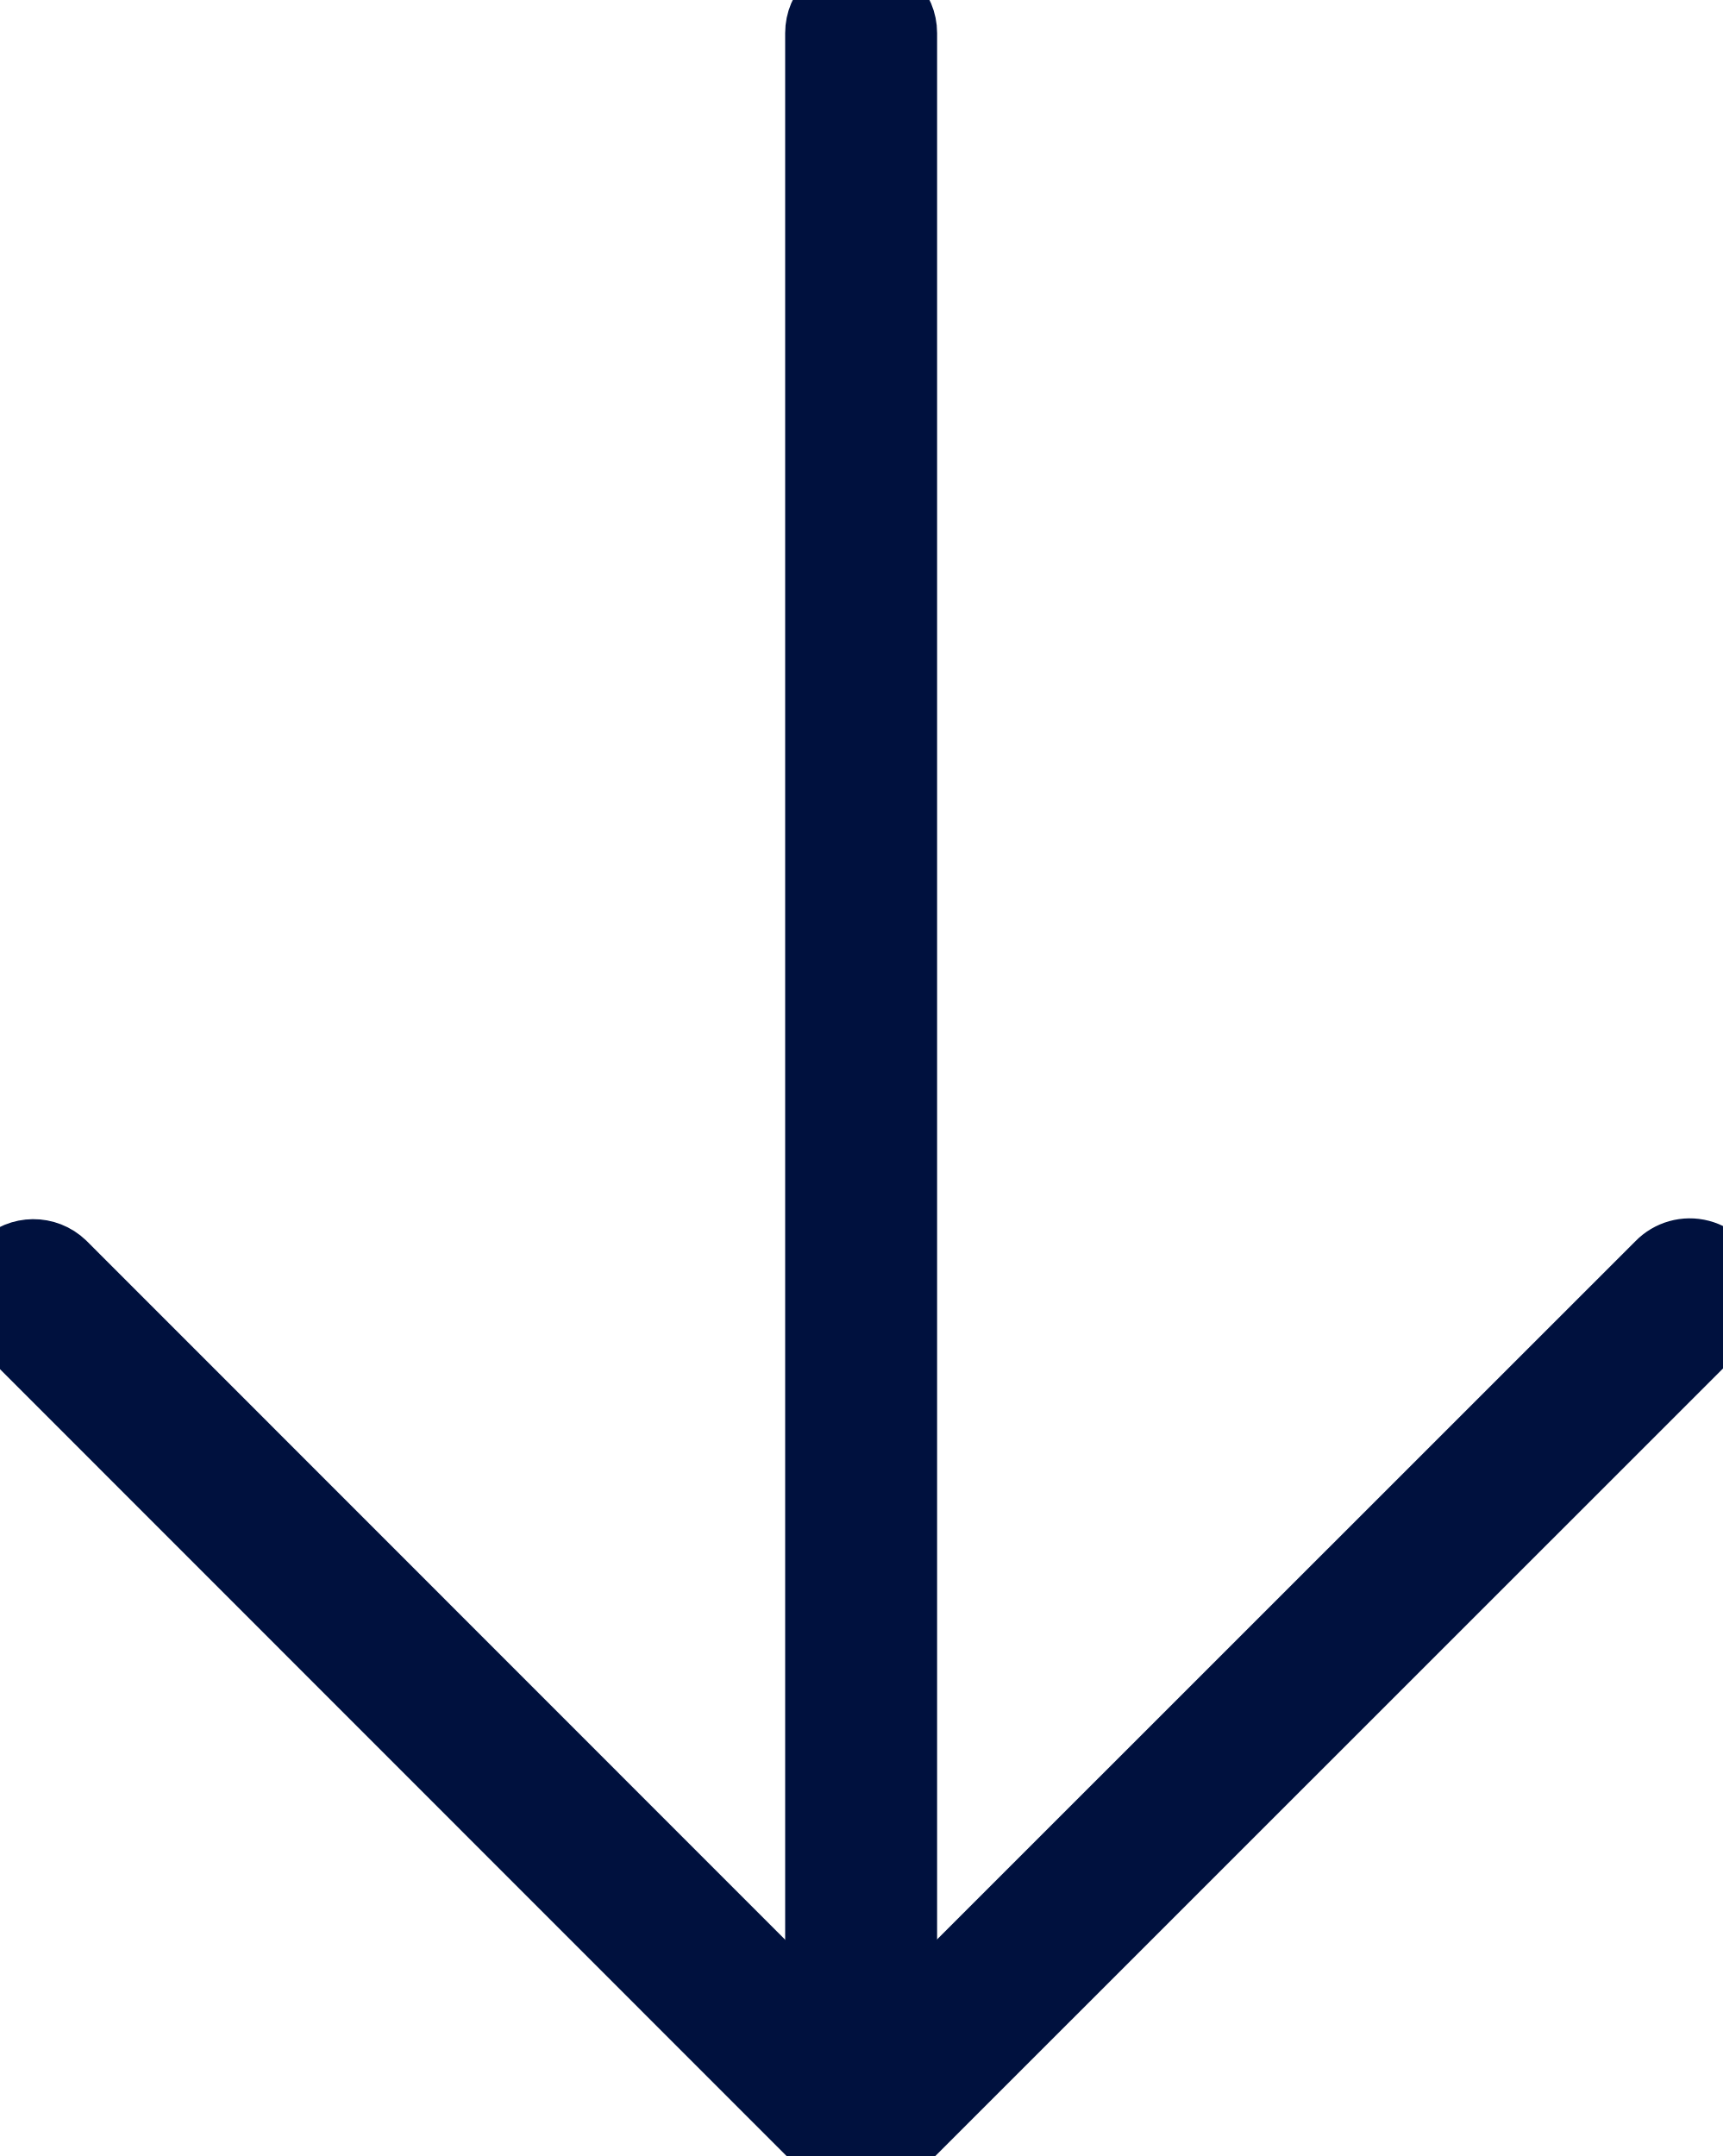
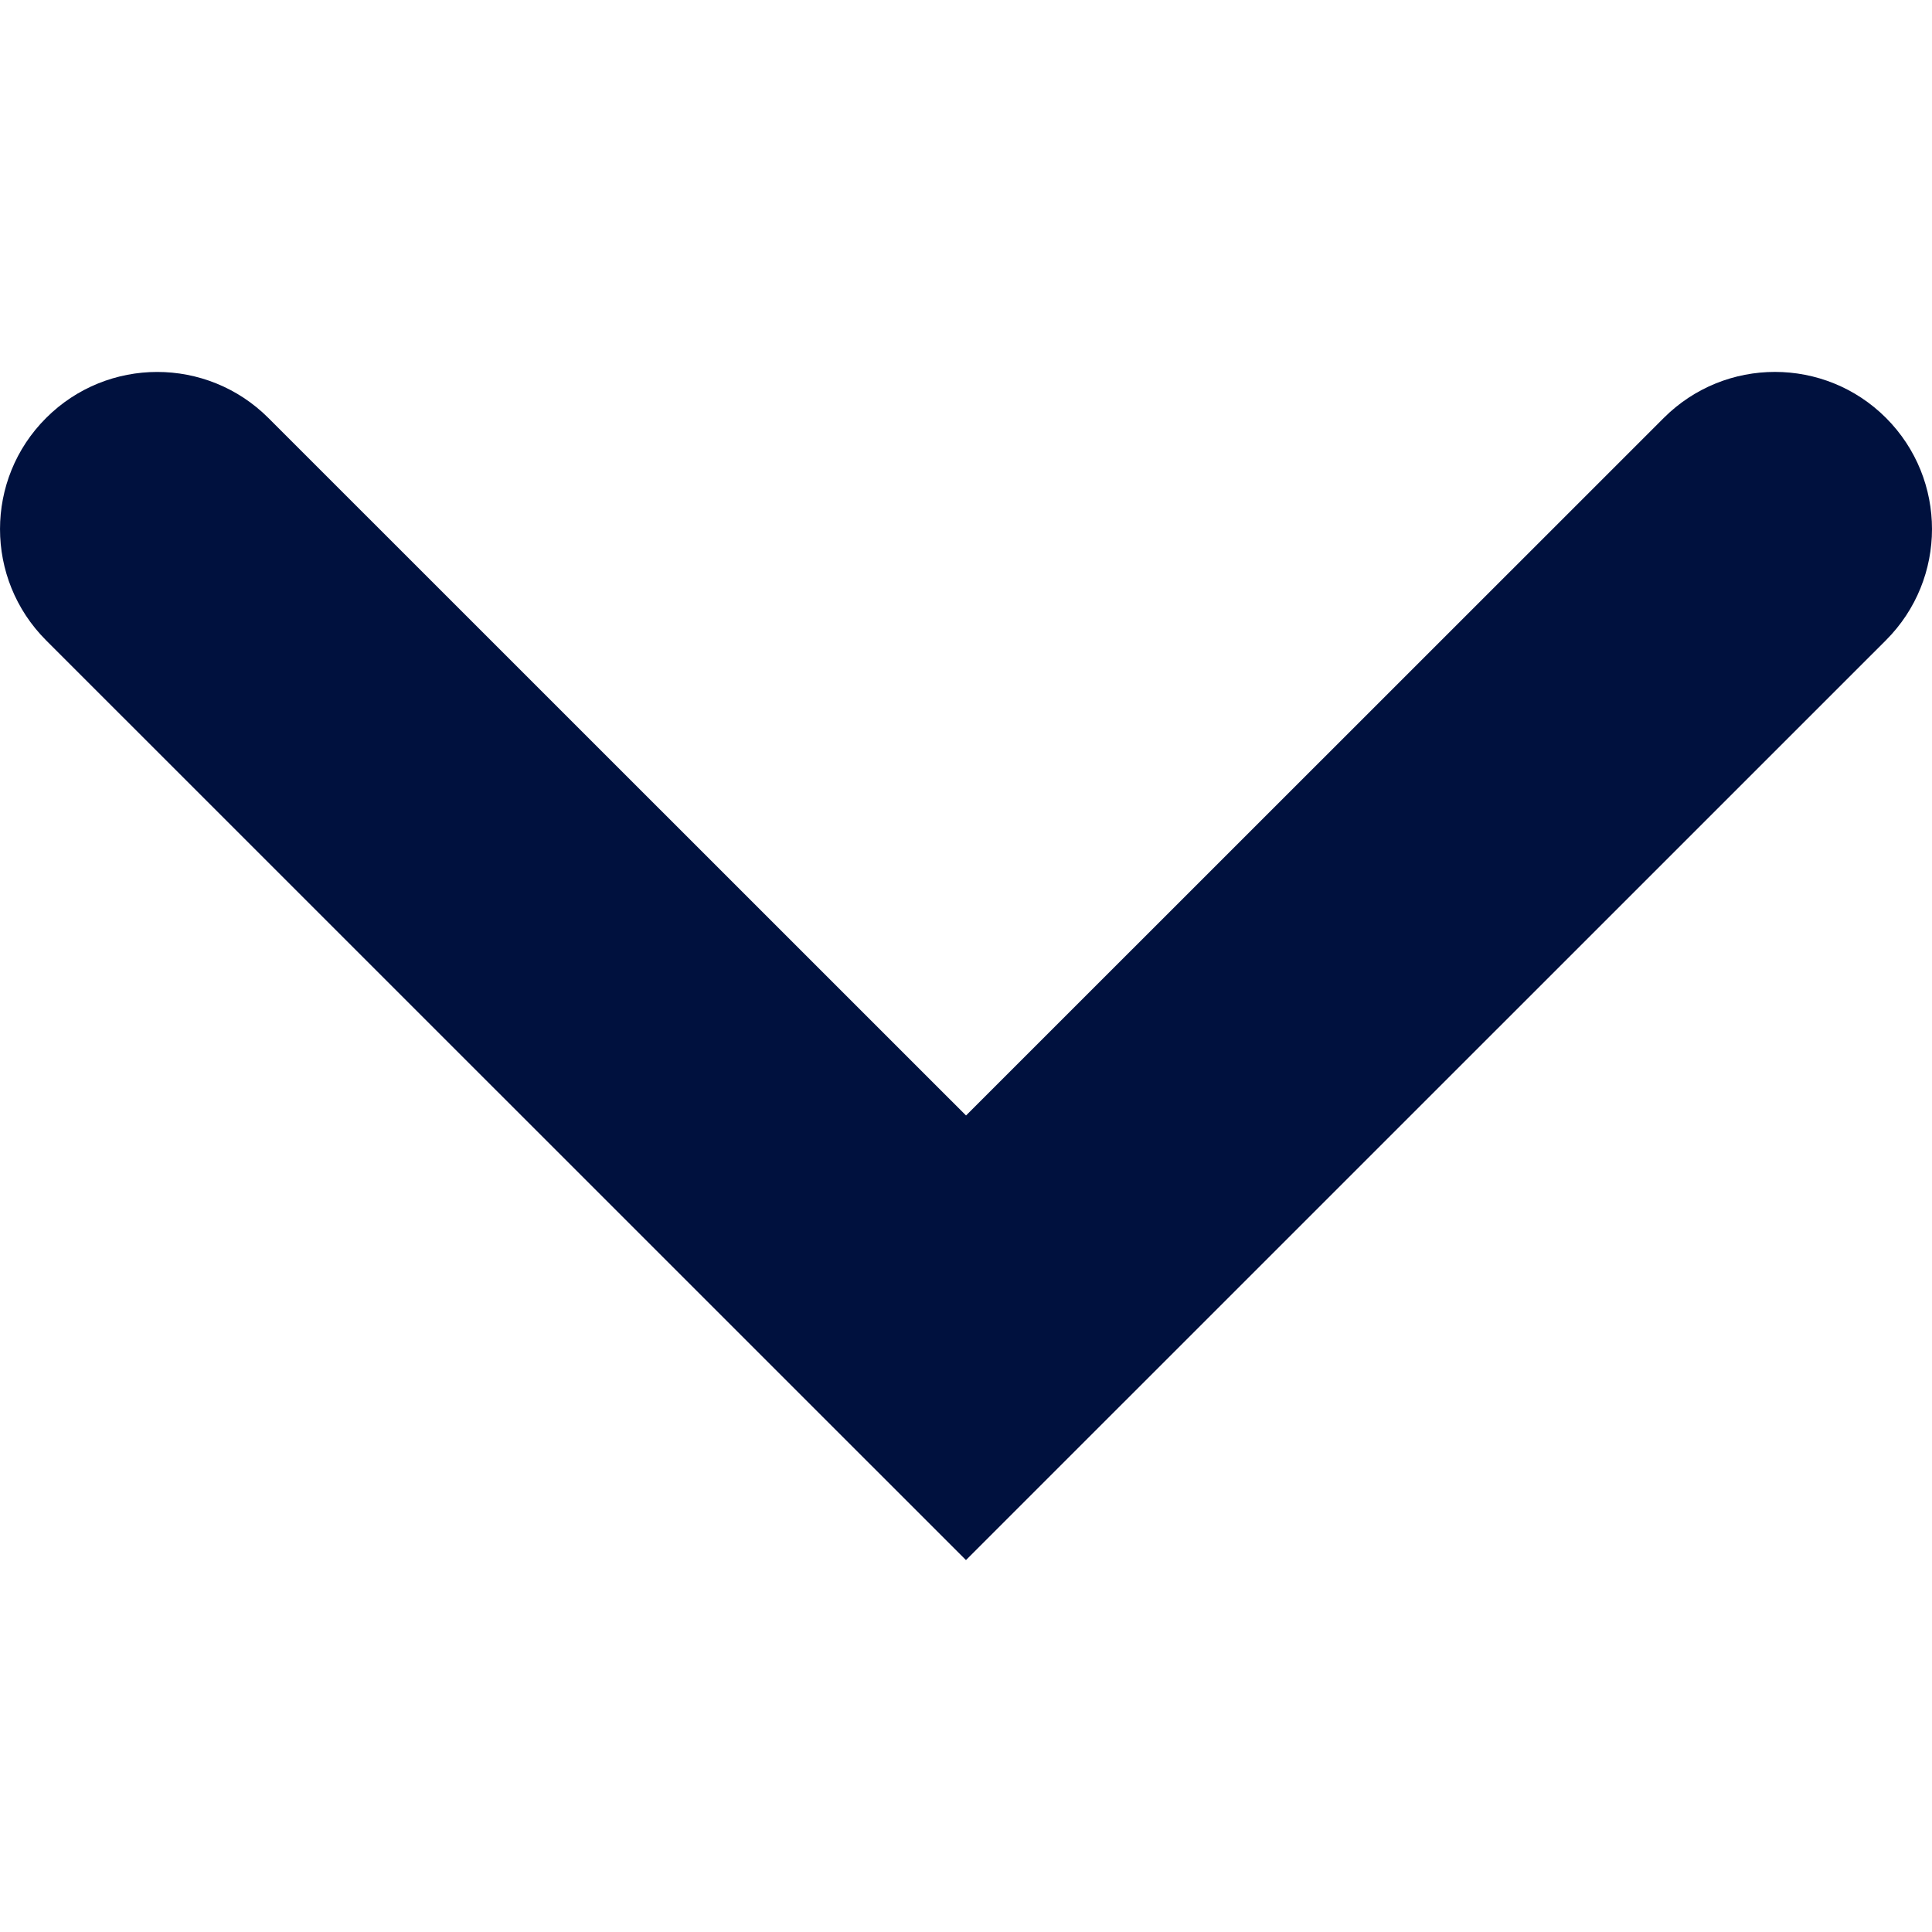
- <svg xmlns="http://www.w3.org/2000/svg" width="26.07" height="32.634" viewBox="0 0 26.07 32.634">
-   <g id="download" transform="translate(-3.282)" stroke="#00113e" stroke-width="1.3" stroke-linejoin="round" stroke-linecap="round">
-     <path id="Path_1" data-name="Path 1" d="M16.317,32.634a.5.5,0,0,1-.5-.5V.5a.5.5,0,0,1,1,0V32.134A.5.5,0,0,1,16.317,32.634Z" fill="#00113e" />
-     <path id="Path_2" data-name="Path 2" d="M16.315,32.634h0a.5.5,0,0,1-.354-.146L3.428,19.951a.5.5,0,0,1,.707-.707L16.314,31.427,28.5,19.244a.5.5,0,1,1,.707.707L16.668,32.487A.5.5,0,0,1,16.315,32.634Z" fill="#00113e" />
-   </g>
+ <svg xmlns="http://www.w3.org/2000/svg" fill="#00113e" version="1.1" width="32" height="32" viewBox="0 0 30.727 30.727">
+   <path d="M29.994,10.183L15.363,24.812L0.733,10.184c-0.977-0.978-0.977-2.561,0-3.536c0.977-0.977,2.559-0.976,3.536,0l11.095,11.093L26.461,6.647c0.977-0.976,2.559-0.976,3.535,0C30.971,7.624,30.971,9.206,29.994,10.183z" />
</svg>
